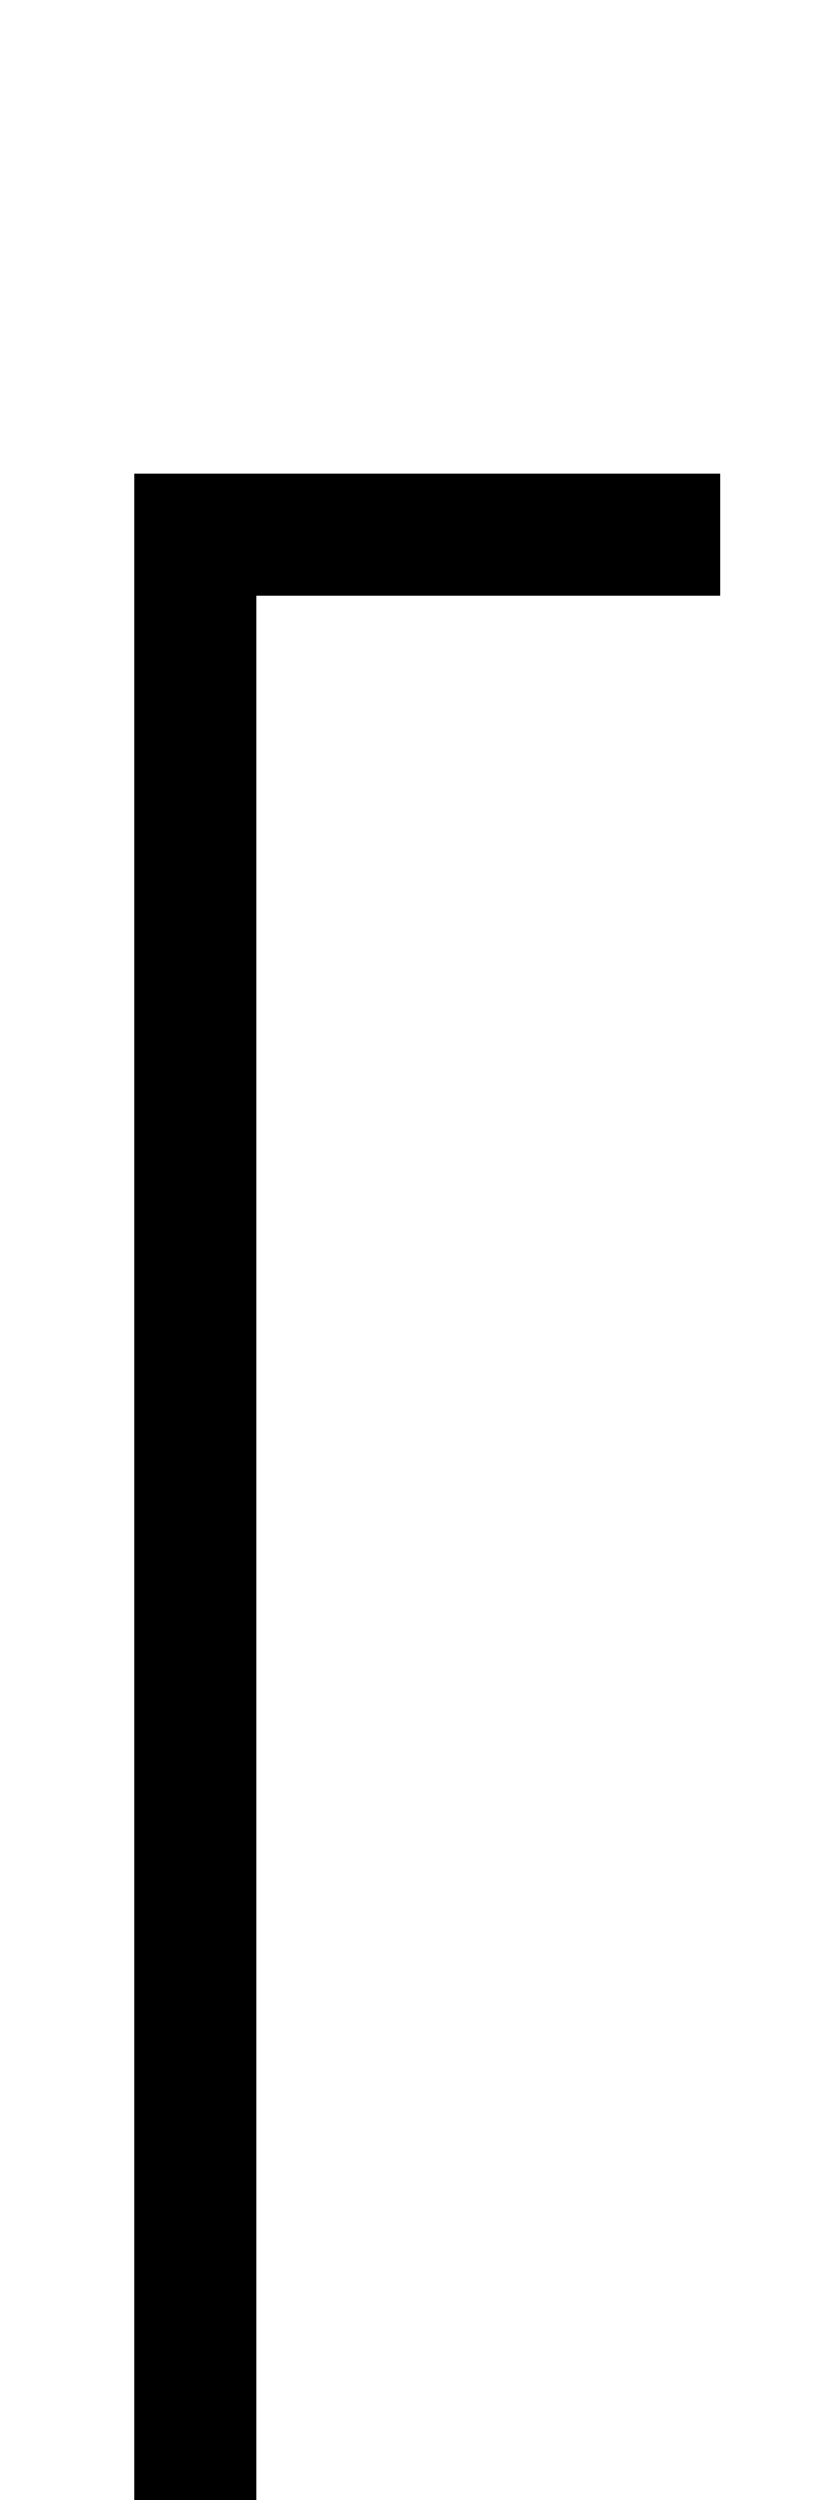
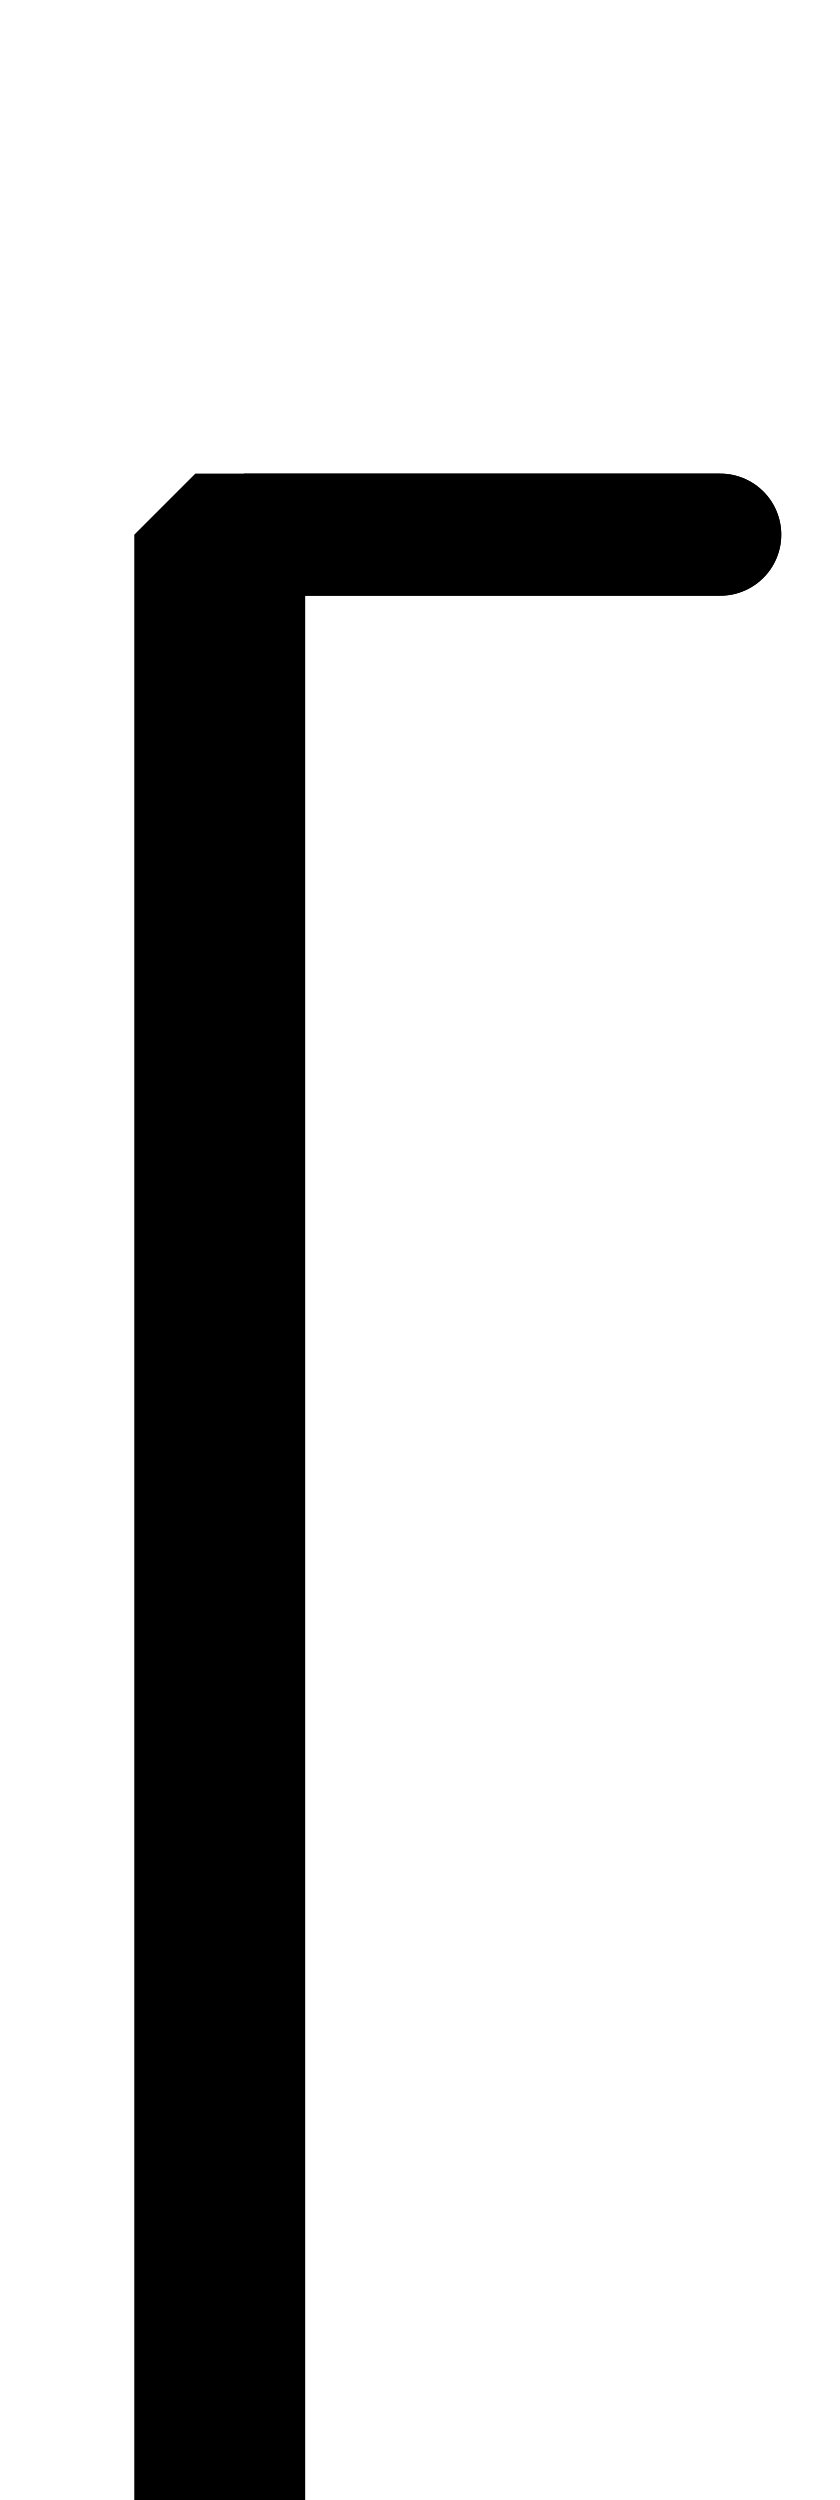
<svg xmlns="http://www.w3.org/2000/svg" version="1.1" viewBox="0 -288 688 2048" id="svg6" width="688" height="2048">
  <defs id="defs10" />
  <g id="layer3">
-     <path style="fill: none; fill-rule: evenodd; stroke: rgb(0, 0, 0); stroke-width: 100; stroke-linecap: butt; stroke-linejoin: miter; stroke-miterlimit: 4; stroke-dasharray: none; stroke-opacity: 1;" d="M 590,150 H 160 v 1745 h 430" id="path4590" class="ext" />
+     <path style="fill: none; fill-rule: evenodd; stroke: rgb(0, 0, 0); stroke-width: 100; stroke-linecap: round; stroke-linejoin: bevel; stroke-miterlimit: 4; stroke-dasharray: none; stroke-opacity: 1;" d="M 590,150 H 160 v 1745 h 430" id="path4590" class="ext" />
+     <path style="fill: none; fill-rule: evenodd; stroke: rgb(0, 0, 0); stroke-width: 100; stroke-linecap: round; stroke-linejoin: bevel; stroke-miterlimit: 4; stroke-dasharray: none; stroke-opacity: 1;" d="M 590,150 H 200 v 1745 h 390" id="path4590-3" class="int" />
  </g>
</svg>
